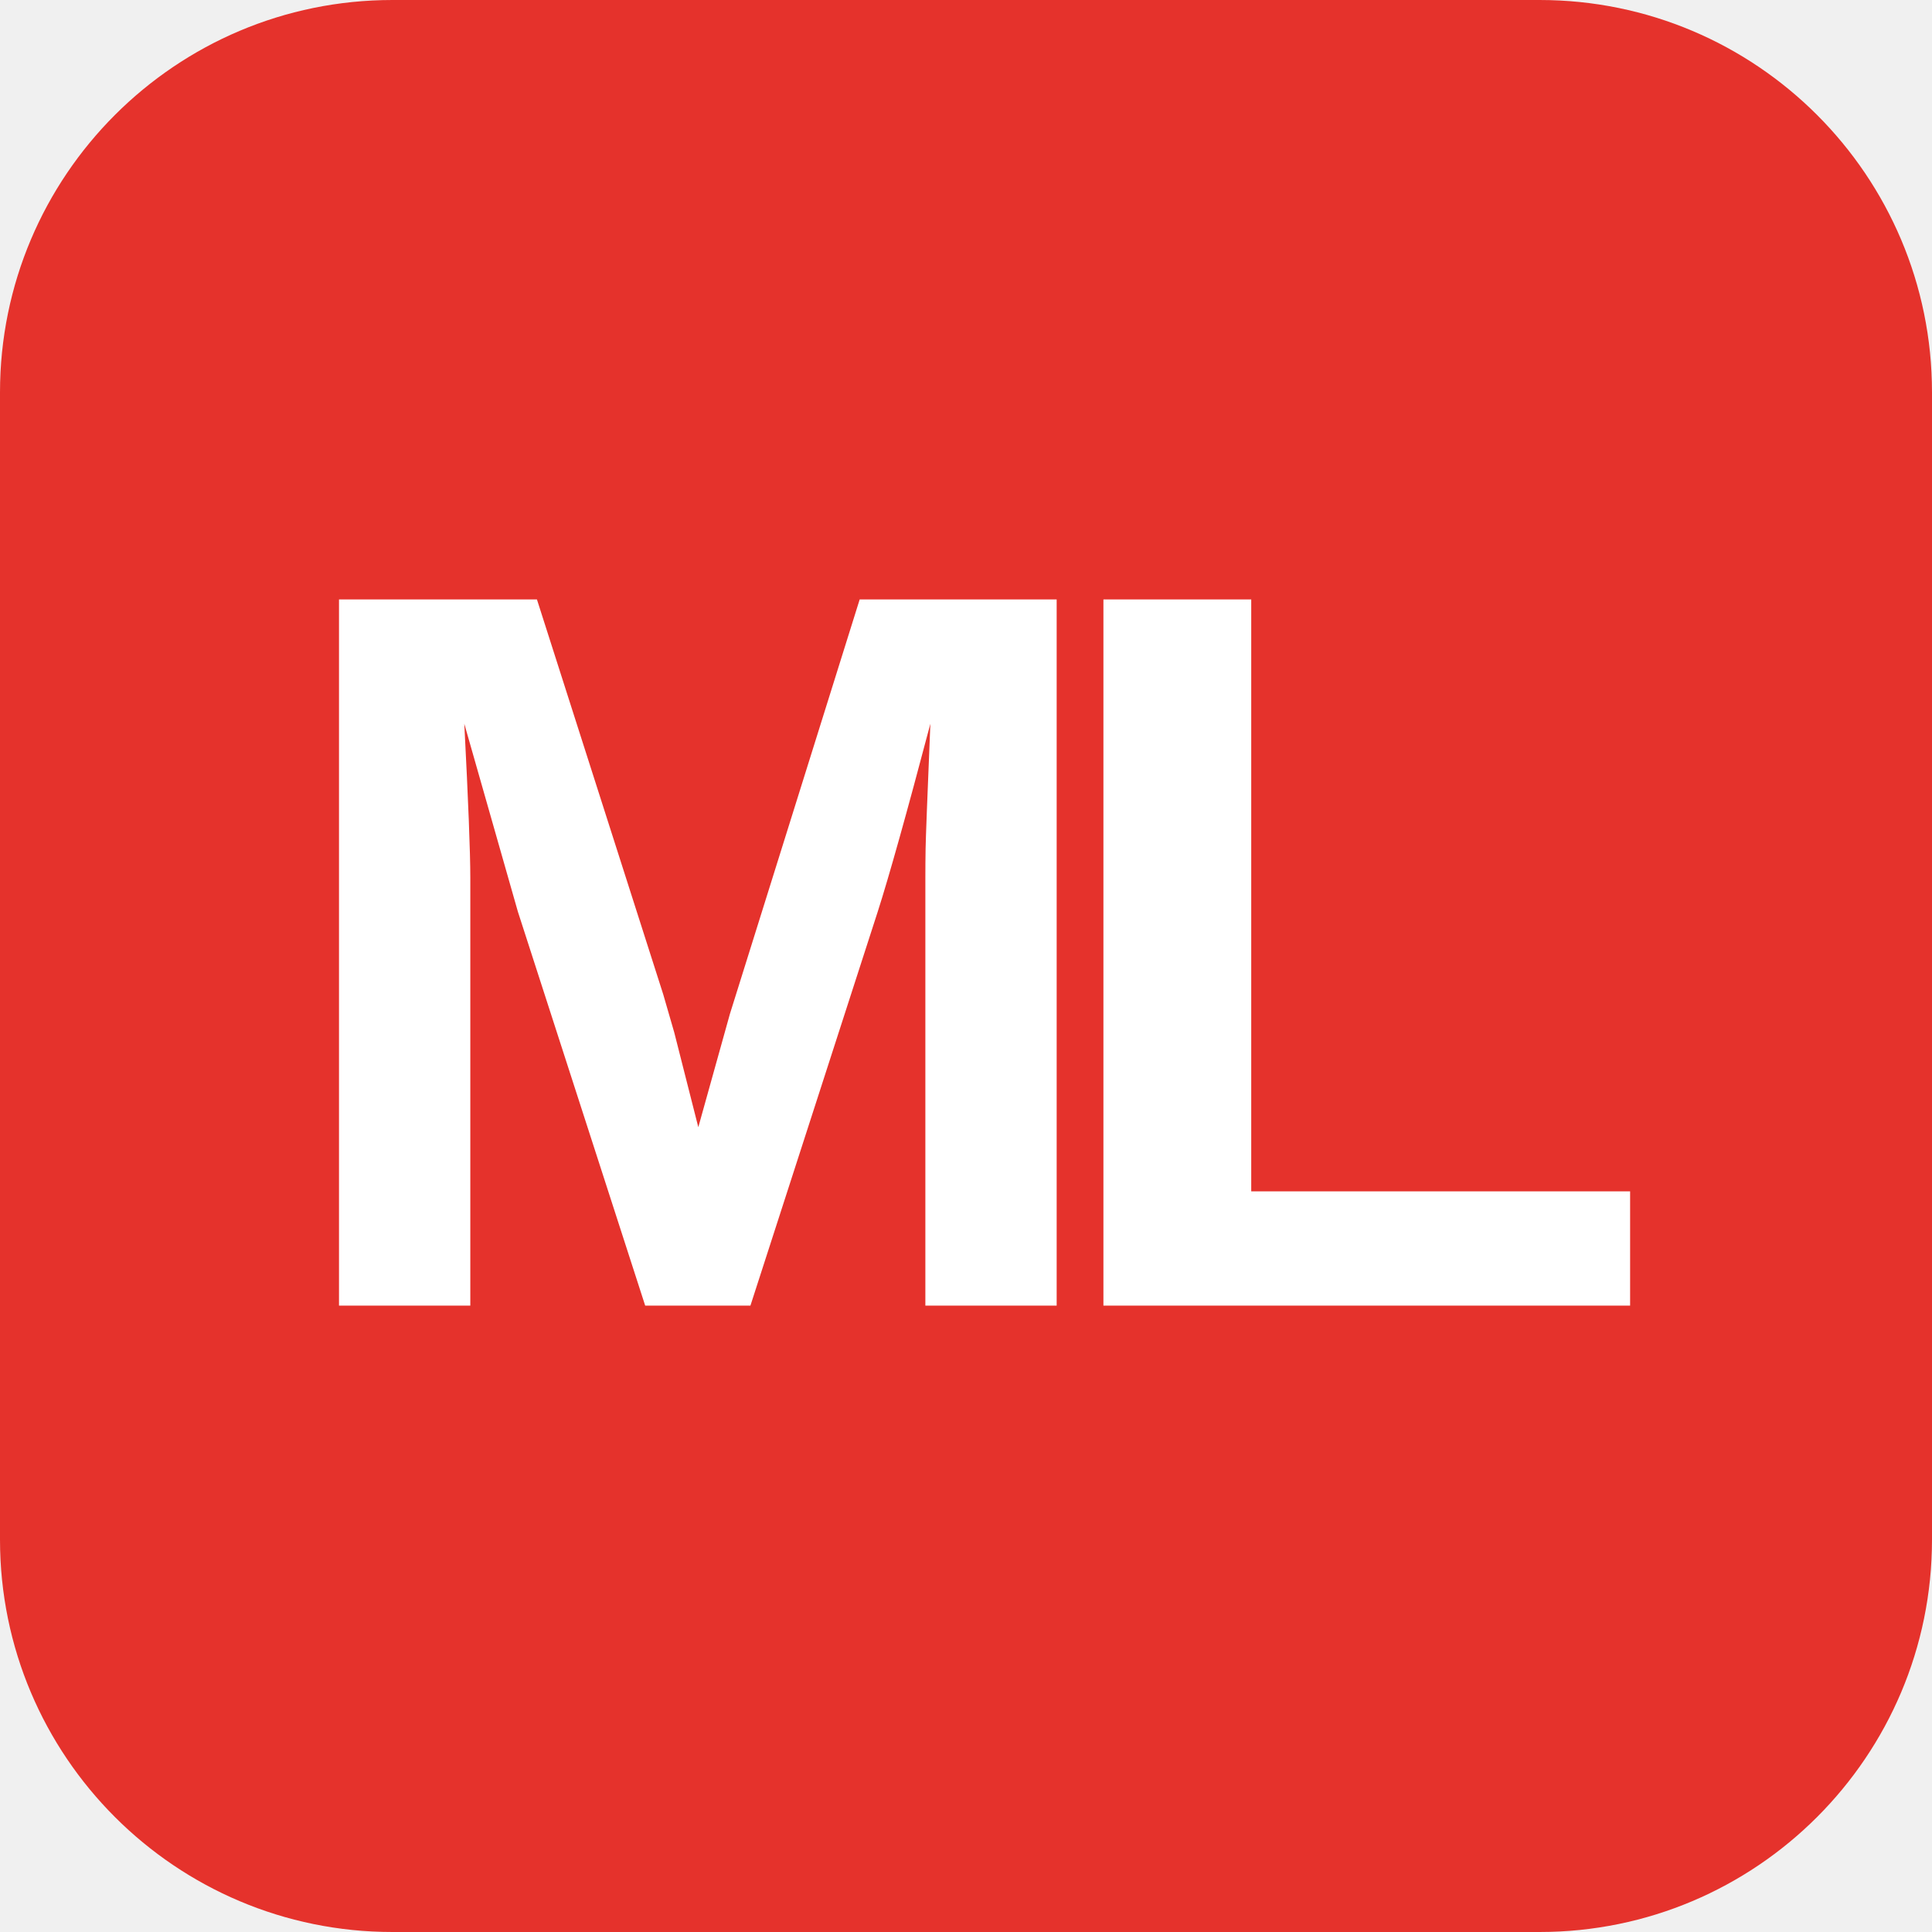
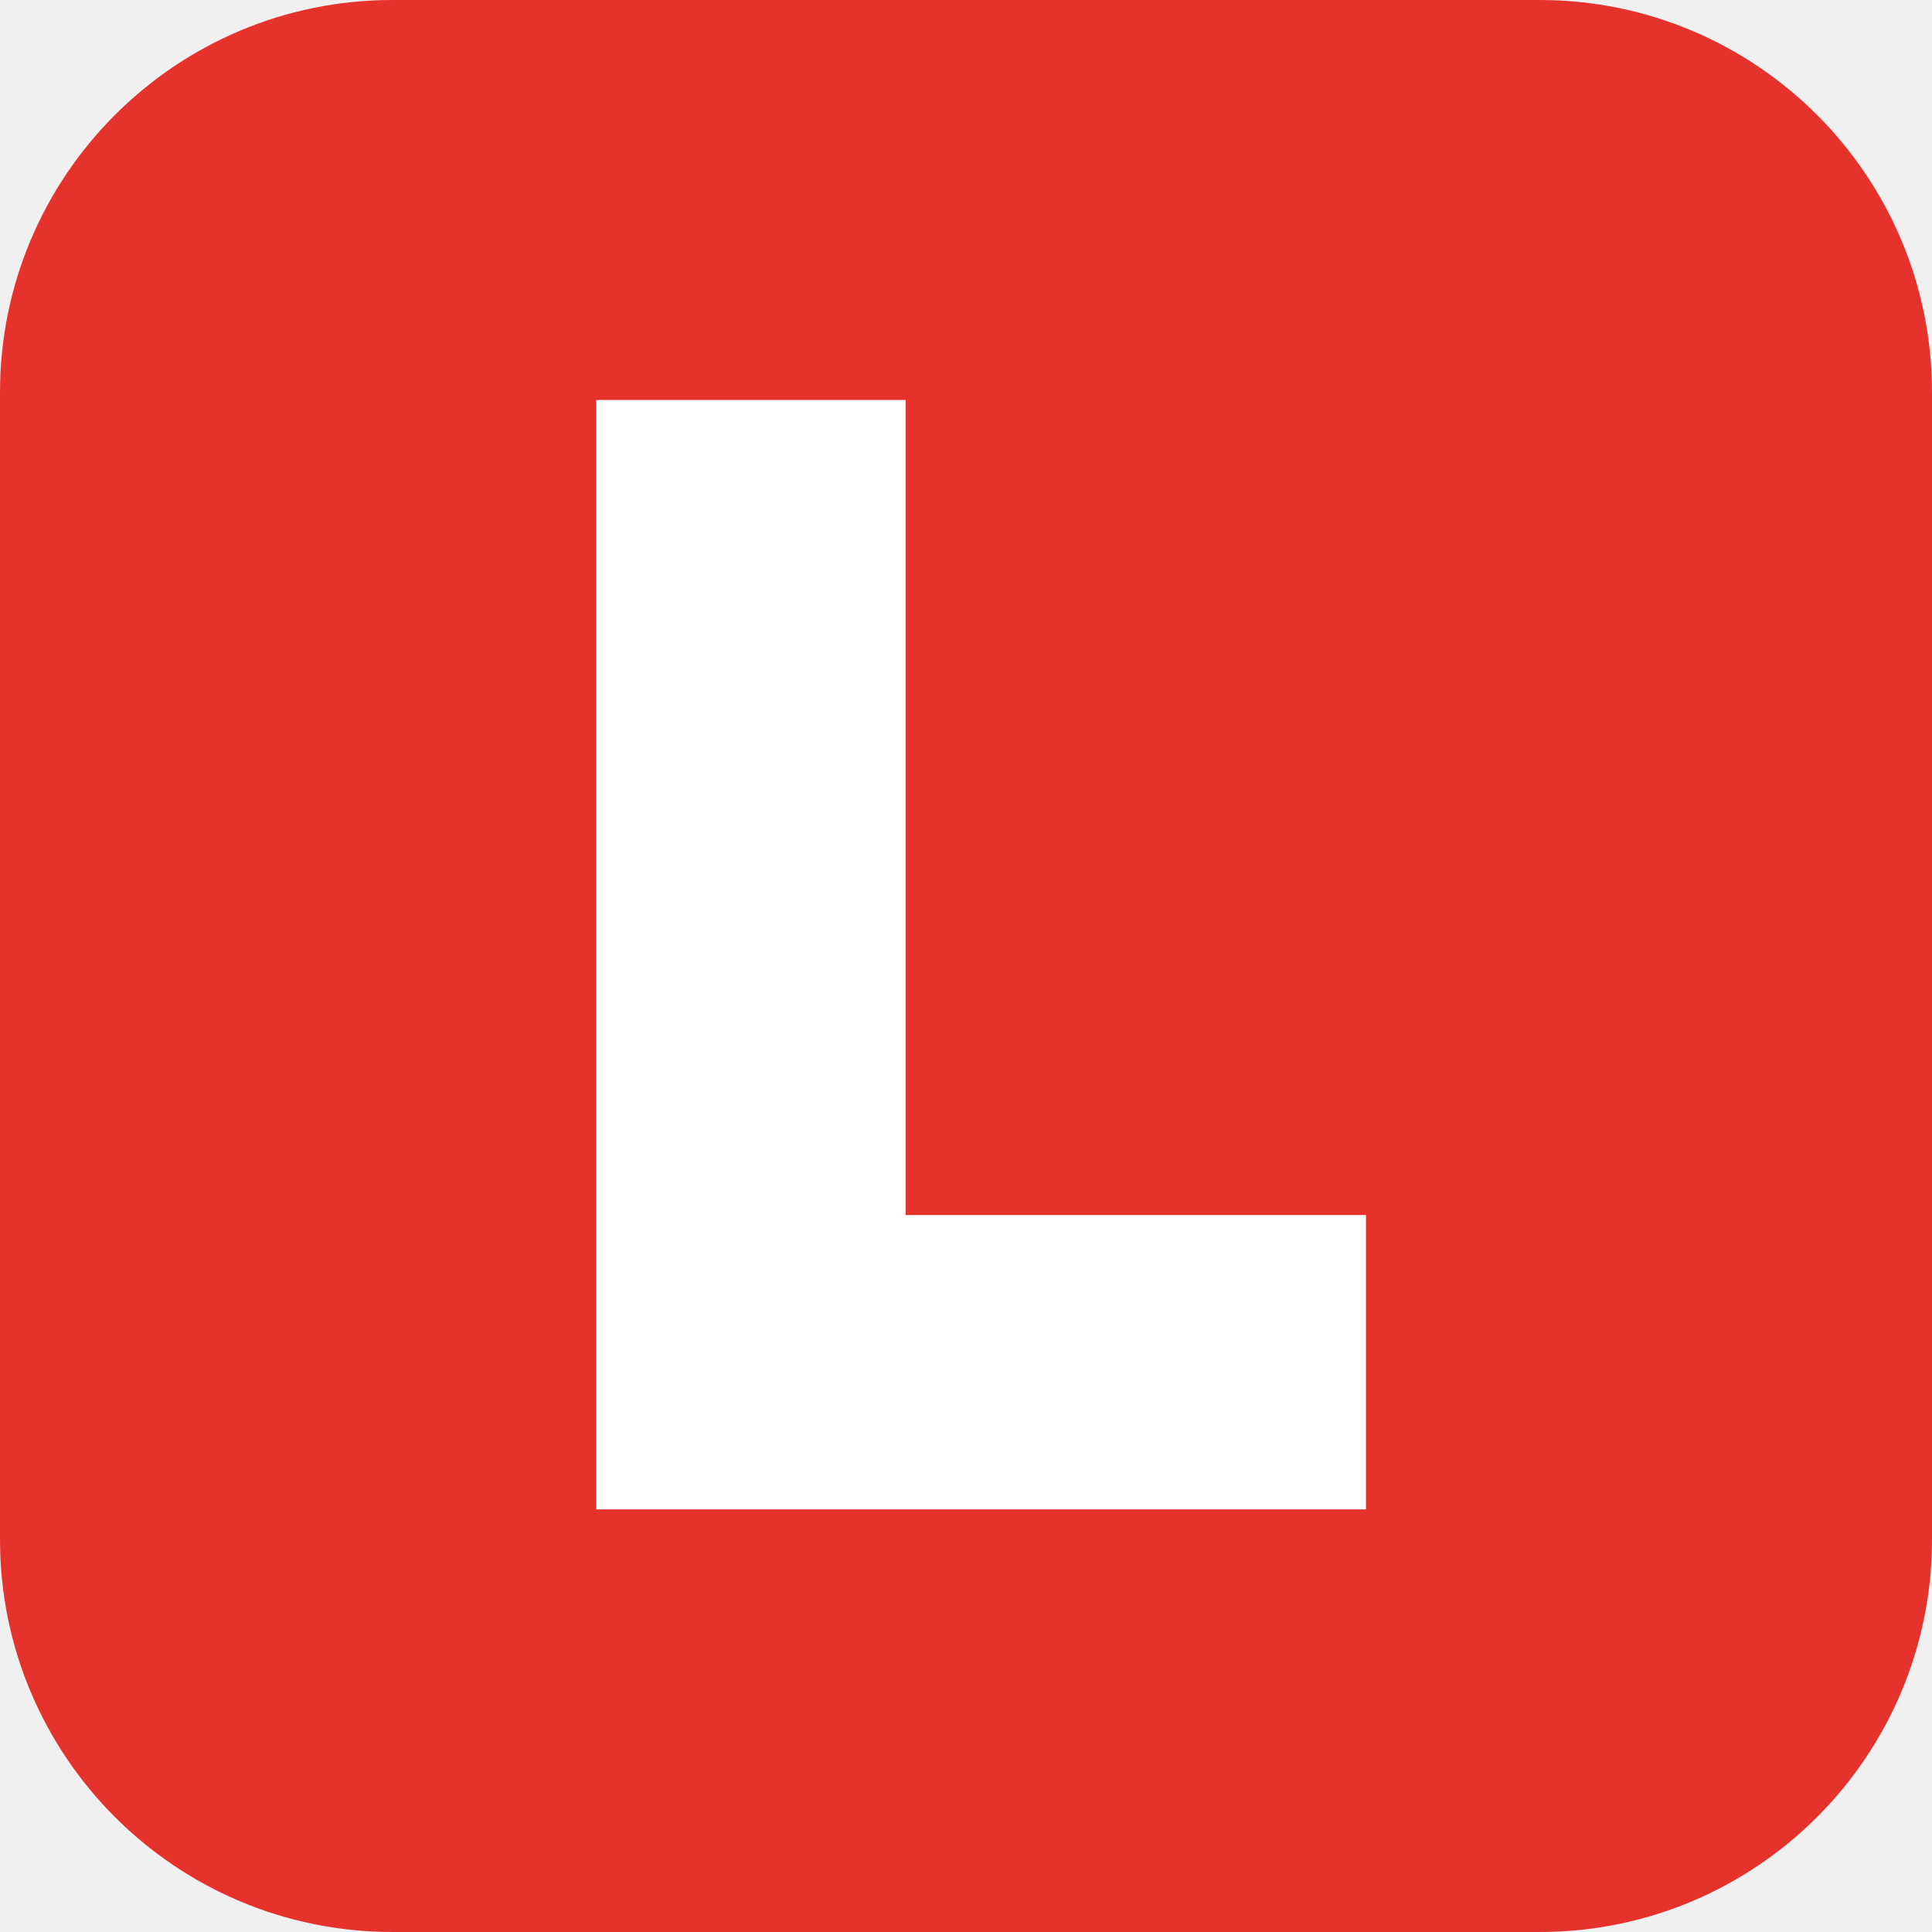
<svg xmlns="http://www.w3.org/2000/svg" viewBox="0 0 512 512" role="img" aria-labelledby="title">
  <rect width="512" height="512" rx="104" fill="#e5322c" />
-   <text x="256" y="346" fill="#ffffff" font-family="Arial, Helvetica, sans-serif" font-size="272" font-weight="700" letter-spacing="-24" text-anchor="middle">ML</text>
+   <path fill="#ffffff" d="M158 106h82v216h122v78H158z" />
</svg>
